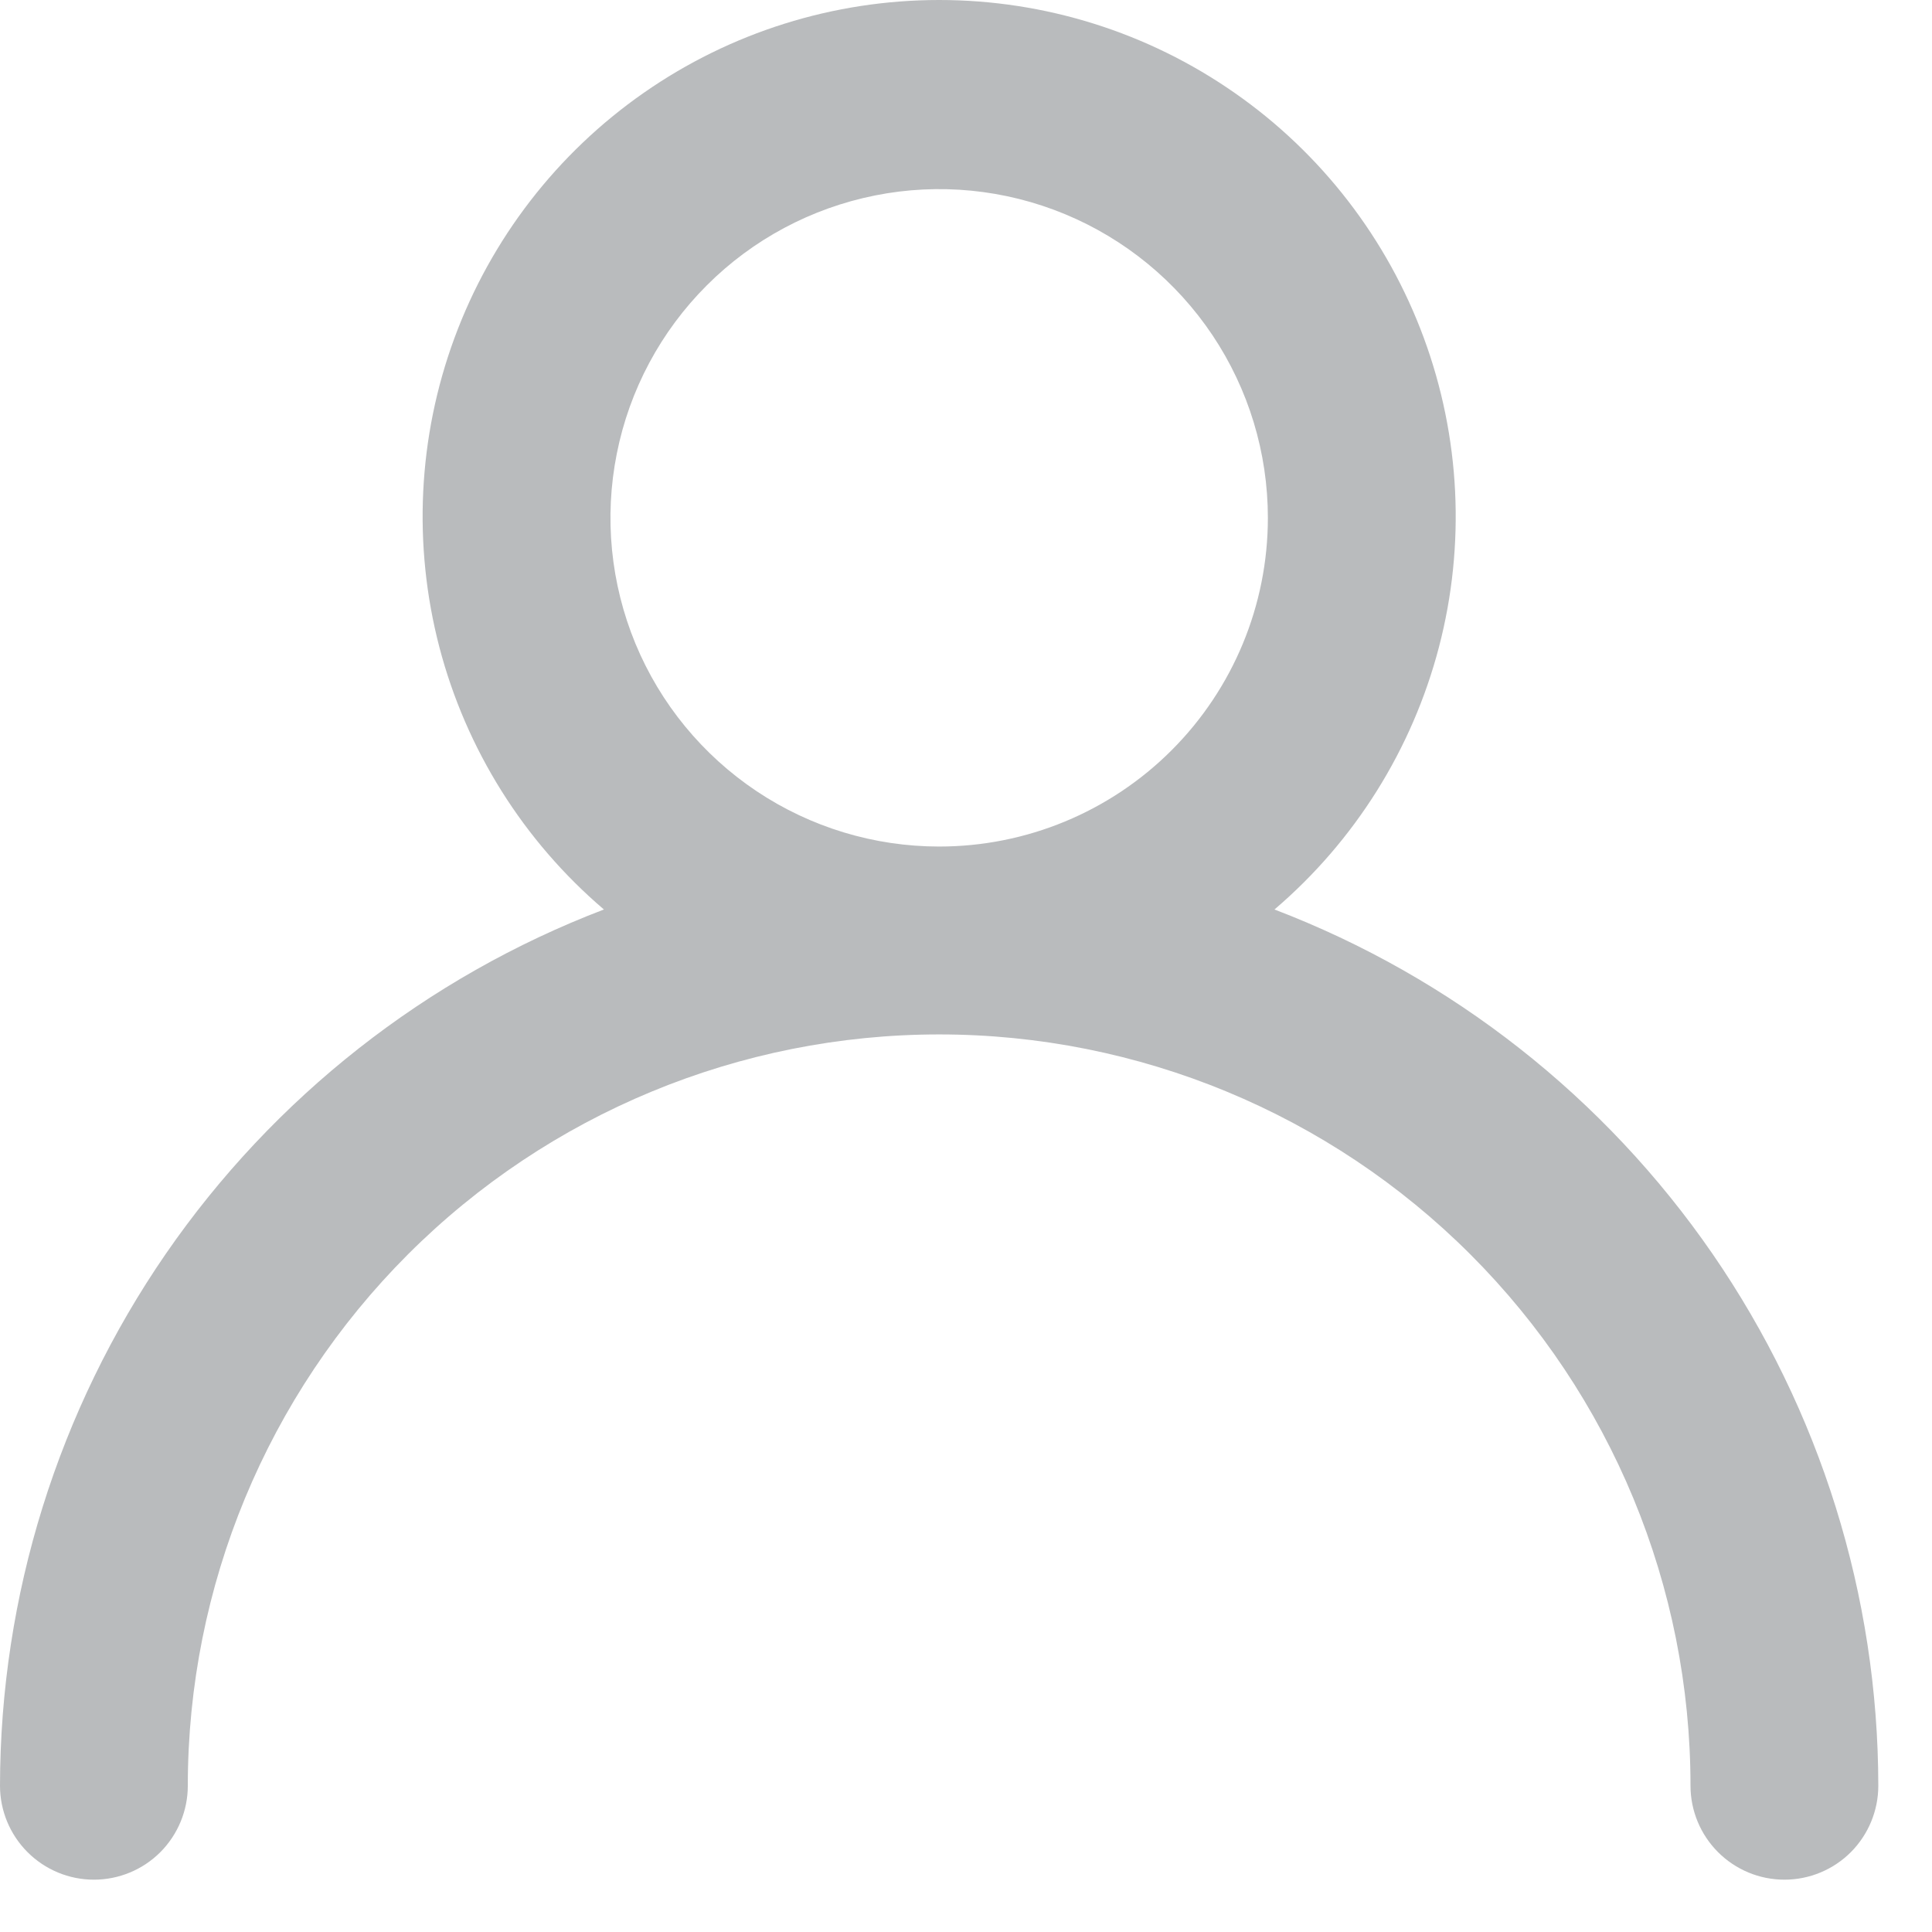
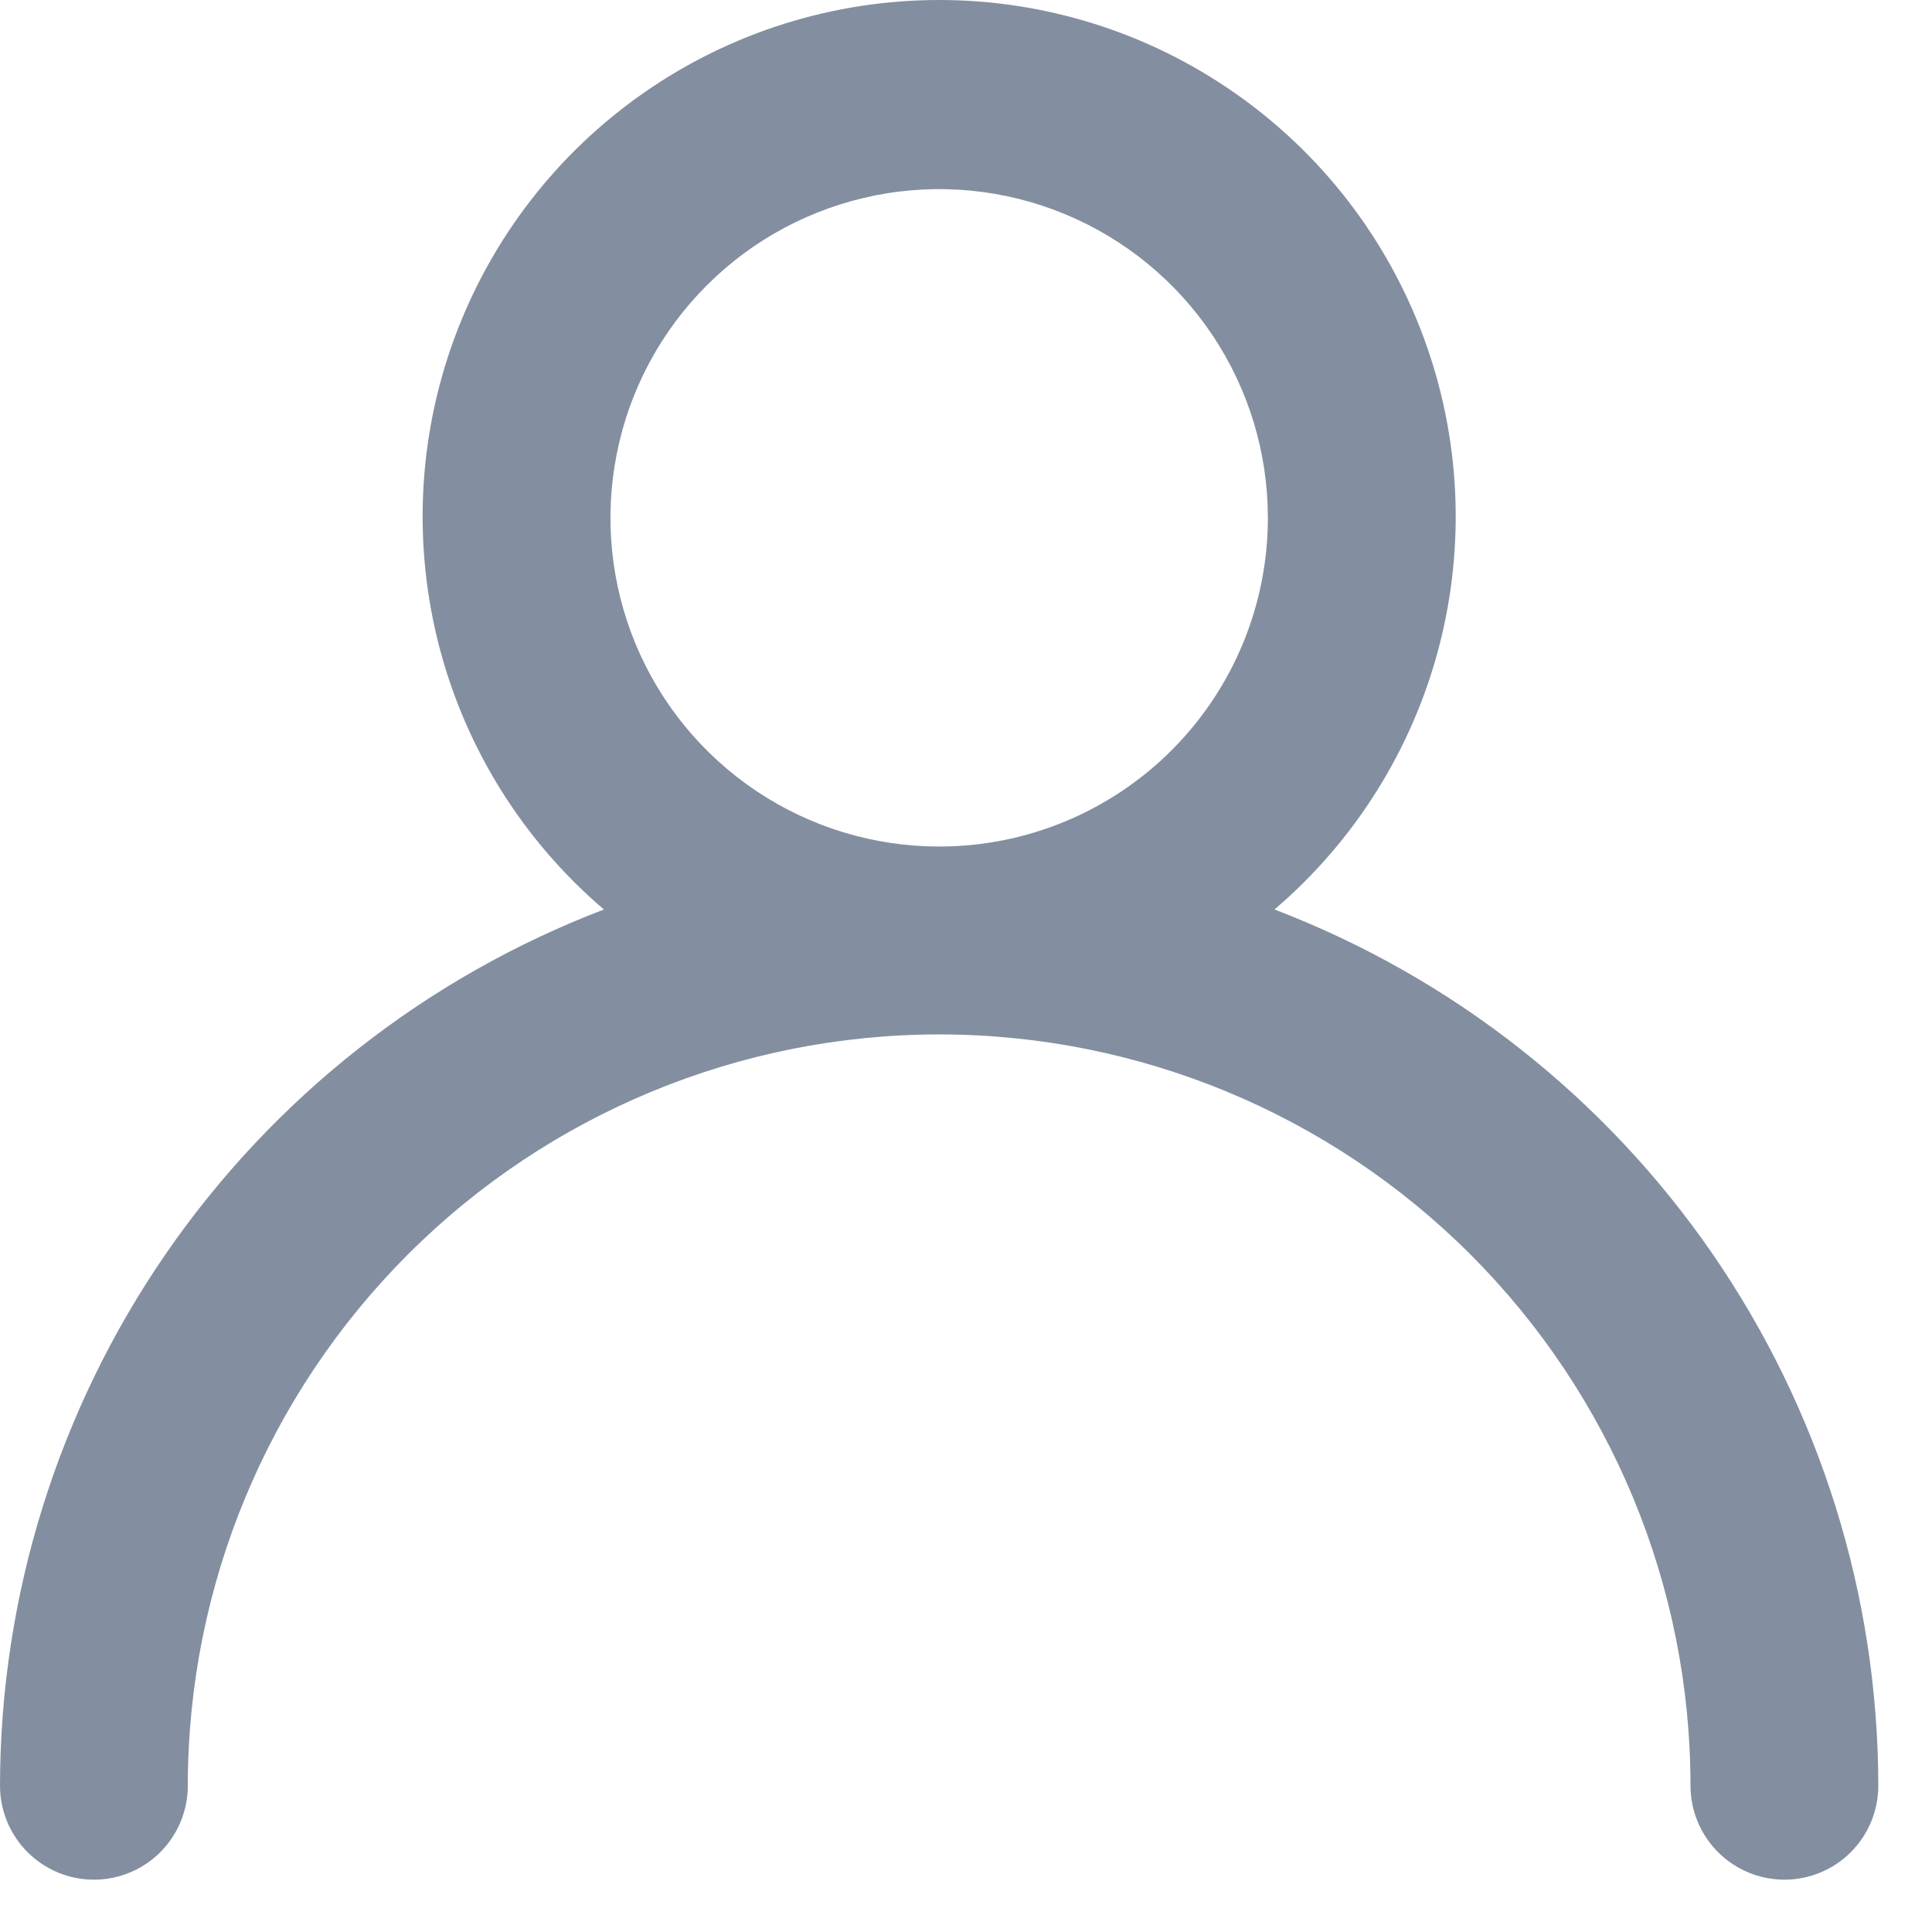
<svg xmlns="http://www.w3.org/2000/svg" width="24" height="24" viewBox="0 0 24 24" fill="none">
-   <path d="M15.832 11.298C16.83 10.446 17.543 9.309 17.875 8.039C18.207 6.769 18.141 5.428 17.687 4.197C17.233 2.966 16.413 1.903 15.336 1.153C14.26 0.402 12.979 0 11.667 0C10.354 0 9.074 0.402 7.997 1.153C6.921 1.903 6.1 2.966 5.646 4.197C5.192 5.428 5.127 6.769 5.458 8.039C5.79 9.309 6.503 10.446 7.502 11.298C5.297 12.14 3.4 13.632 2.06 15.575C0.721 17.519 0.003 19.823 0 22.183C0 22.492 0.123 22.789 0.342 23.008C0.561 23.227 0.857 23.35 1.167 23.35C1.476 23.35 1.773 23.227 1.992 23.008C2.21 22.789 2.333 22.492 2.333 22.183C2.333 19.707 3.317 17.334 5.067 15.583C6.817 13.833 9.191 12.85 11.667 12.85C14.142 12.85 16.516 13.833 18.266 15.583C20.017 17.334 21 19.707 21 22.183C21 22.492 21.123 22.789 21.342 23.008C21.561 23.227 21.857 23.35 22.167 23.35C22.476 23.35 22.773 23.227 22.992 23.008C23.21 22.789 23.333 22.492 23.333 22.183C23.331 19.823 22.612 17.519 21.273 15.575C19.934 13.632 18.036 12.14 15.832 11.298ZM11.667 10.516C10.859 10.516 10.07 10.277 9.398 9.828C8.727 9.379 8.203 8.742 7.894 7.996C7.585 7.249 7.504 6.428 7.662 5.636C7.819 4.844 8.208 4.117 8.779 3.546C9.35 2.974 10.078 2.586 10.87 2.428C11.662 2.27 12.483 2.351 13.229 2.66C13.975 2.969 14.613 3.493 15.062 4.164C15.511 4.836 15.75 5.625 15.75 6.433C15.75 7.516 15.32 8.554 14.554 9.32C13.788 10.086 12.75 10.516 11.667 10.516Z" fill="#B9BBBD" />
+   <path d="M15.832 11.298C16.83 10.446 17.543 9.309 17.875 8.039C18.207 6.769 18.141 5.428 17.687 4.197C17.233 2.966 16.413 1.903 15.336 1.153C14.26 0.402 12.979 0 11.667 0C10.354 0 9.074 0.402 7.997 1.153C6.921 1.903 6.1 2.966 5.646 4.197C5.192 5.428 5.127 6.769 5.458 8.039C5.79 9.309 6.503 10.446 7.502 11.298C5.297 12.14 3.4 13.632 2.06 15.575C0.721 17.519 0.003 19.823 0 22.183C0 22.492 0.123 22.789 0.342 23.008C0.561 23.227 0.857 23.35 1.167 23.35C1.476 23.35 1.773 23.227 1.992 23.008C2.21 22.789 2.333 22.492 2.333 22.183C2.333 19.707 3.317 17.334 5.067 15.583C6.817 13.833 9.191 12.85 11.667 12.85C14.142 12.85 16.516 13.833 18.266 15.583C20.017 17.334 21 19.707 21 22.183C21 22.492 21.123 22.789 21.342 23.008C21.561 23.227 21.857 23.35 22.167 23.35C22.476 23.35 22.773 23.227 22.992 23.008C23.21 22.789 23.333 22.492 23.333 22.183C23.331 19.823 22.612 17.519 21.273 15.575C19.934 13.632 18.036 12.14 15.832 11.298ZM11.667 10.516C10.859 10.516 10.07 10.277 9.398 9.828C8.727 9.379 8.203 8.742 7.894 7.996C7.585 7.249 7.504 6.428 7.662 5.636C7.819 4.844 8.208 4.117 8.779 3.546C9.35 2.974 10.078 2.586 10.87 2.428C11.662 2.27 12.483 2.351 13.229 2.66C13.975 2.969 14.613 3.493 15.062 4.164C15.511 4.836 15.75 5.625 15.75 6.433C15.75 7.516 15.32 8.554 14.554 9.32C13.788 10.086 12.75 10.516 11.667 10.516Z" fill="#838FA0" />
</svg>
